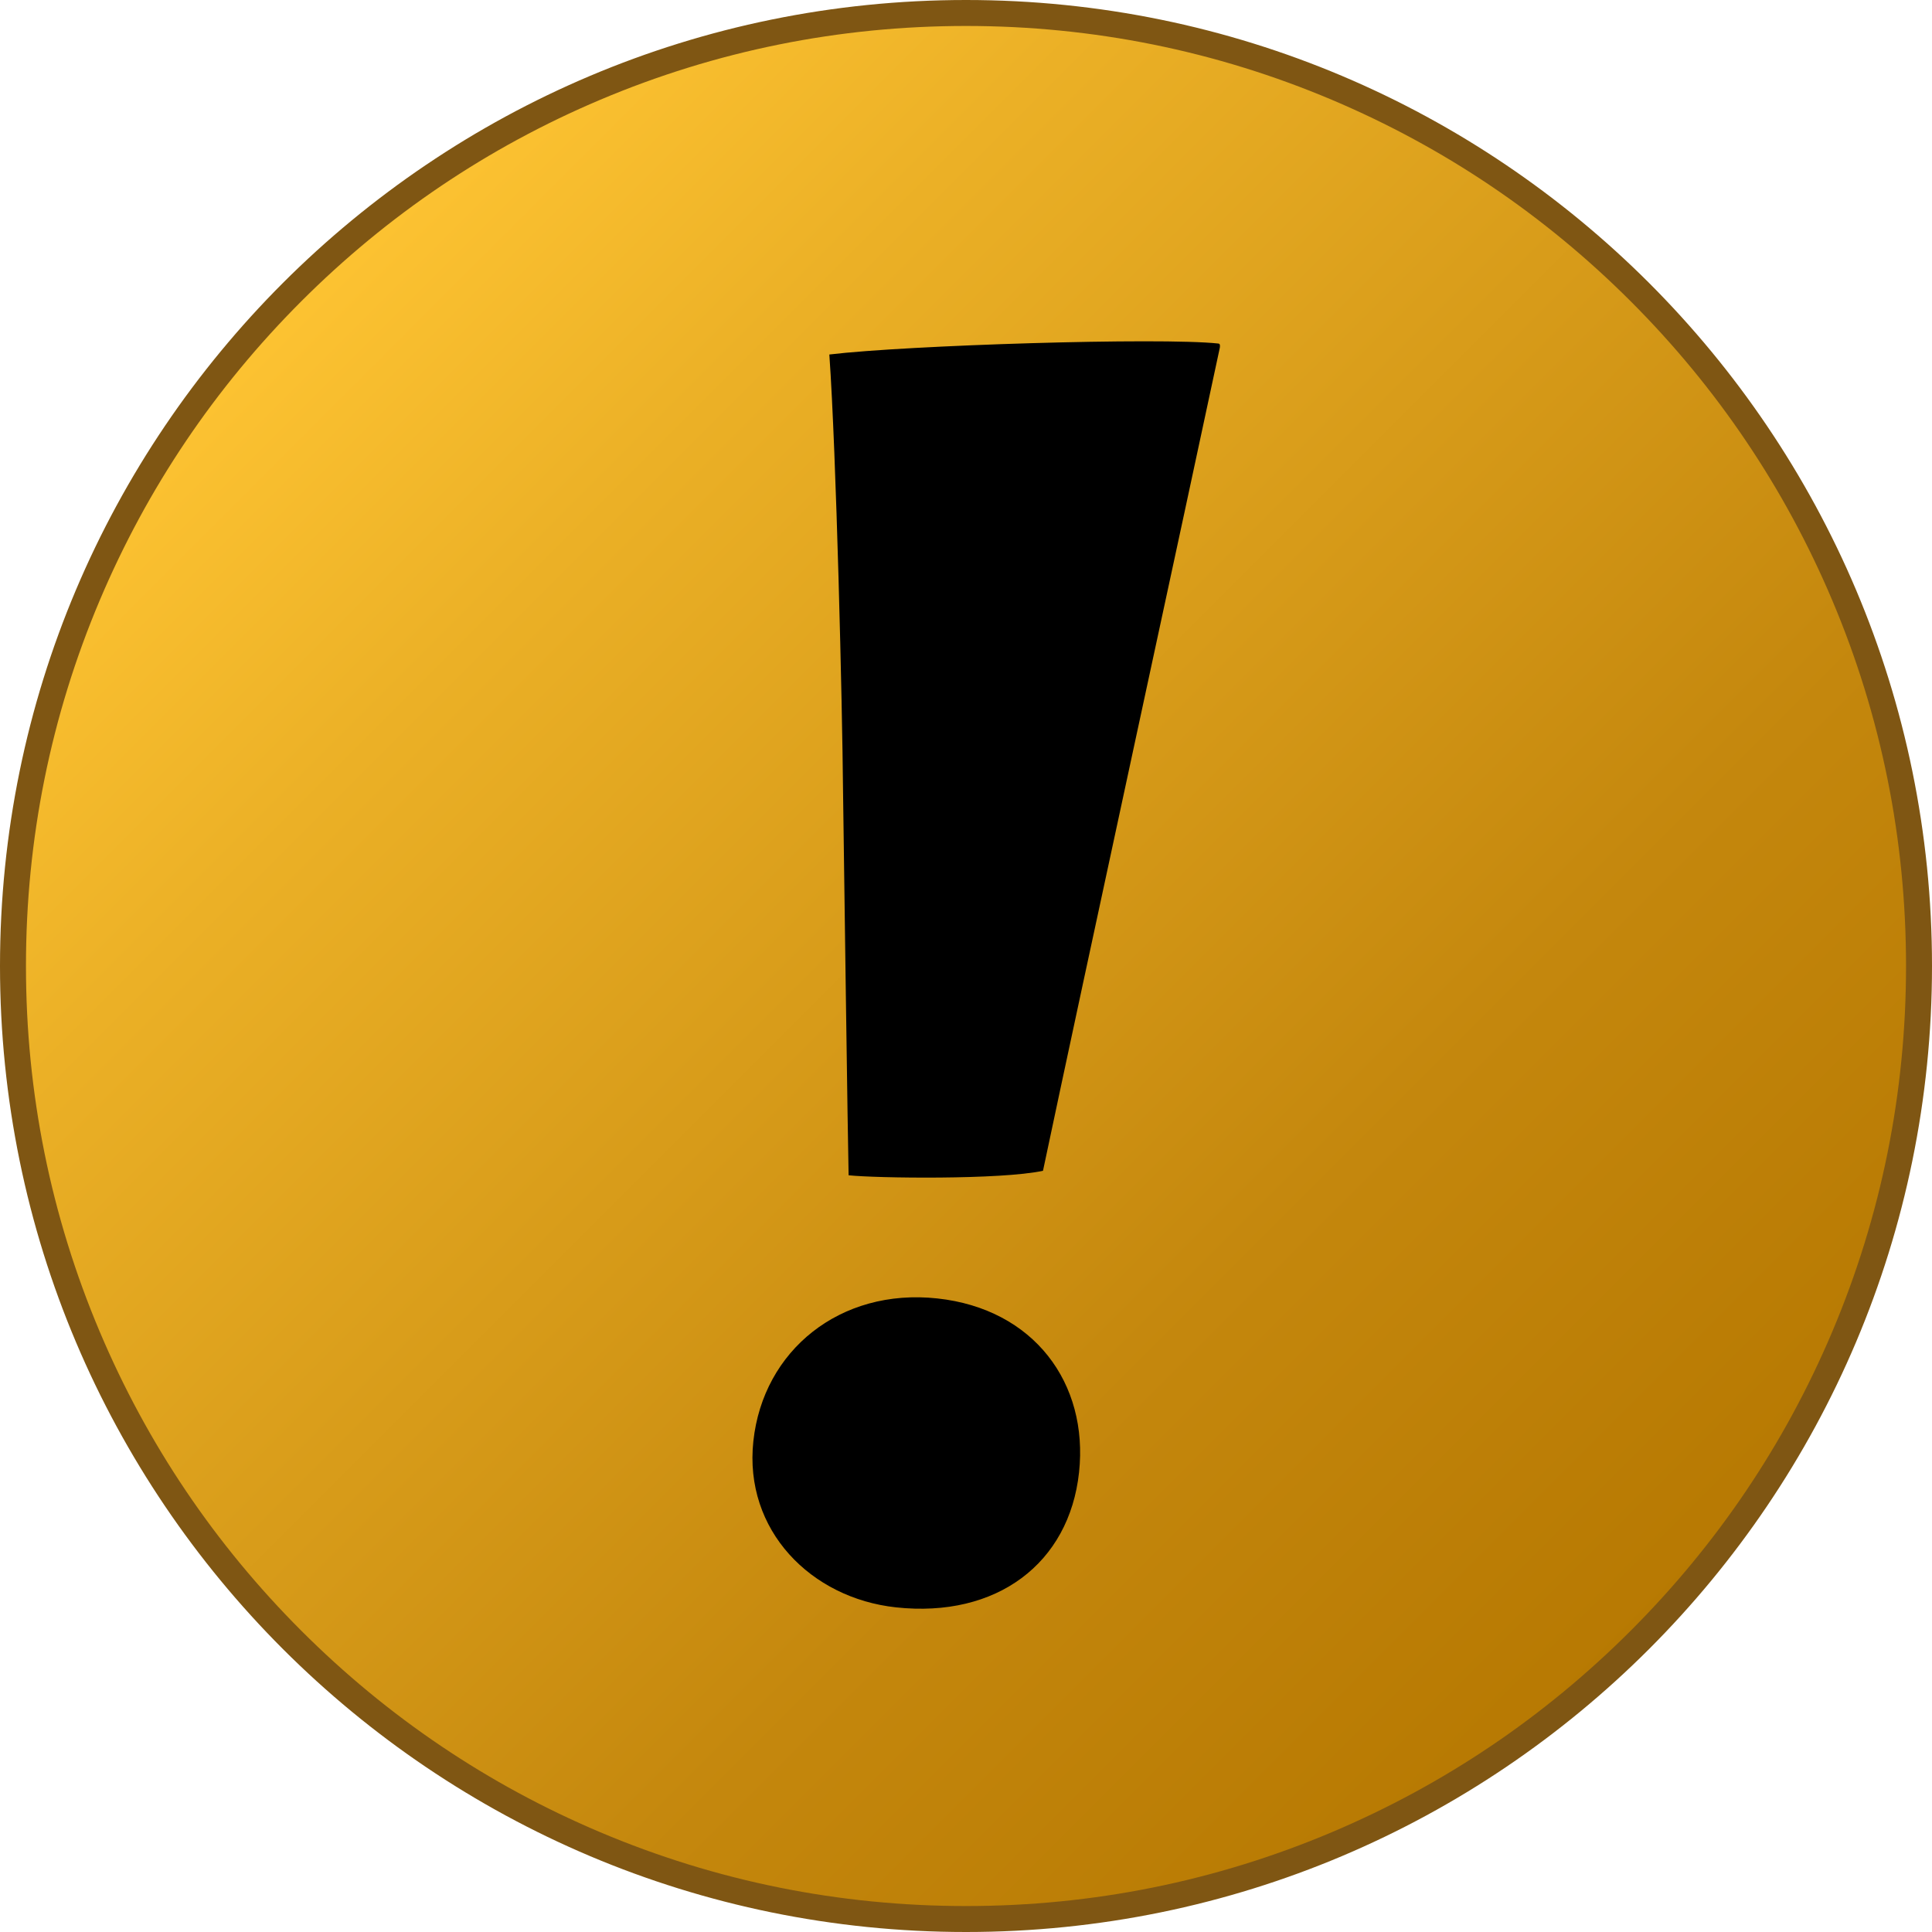
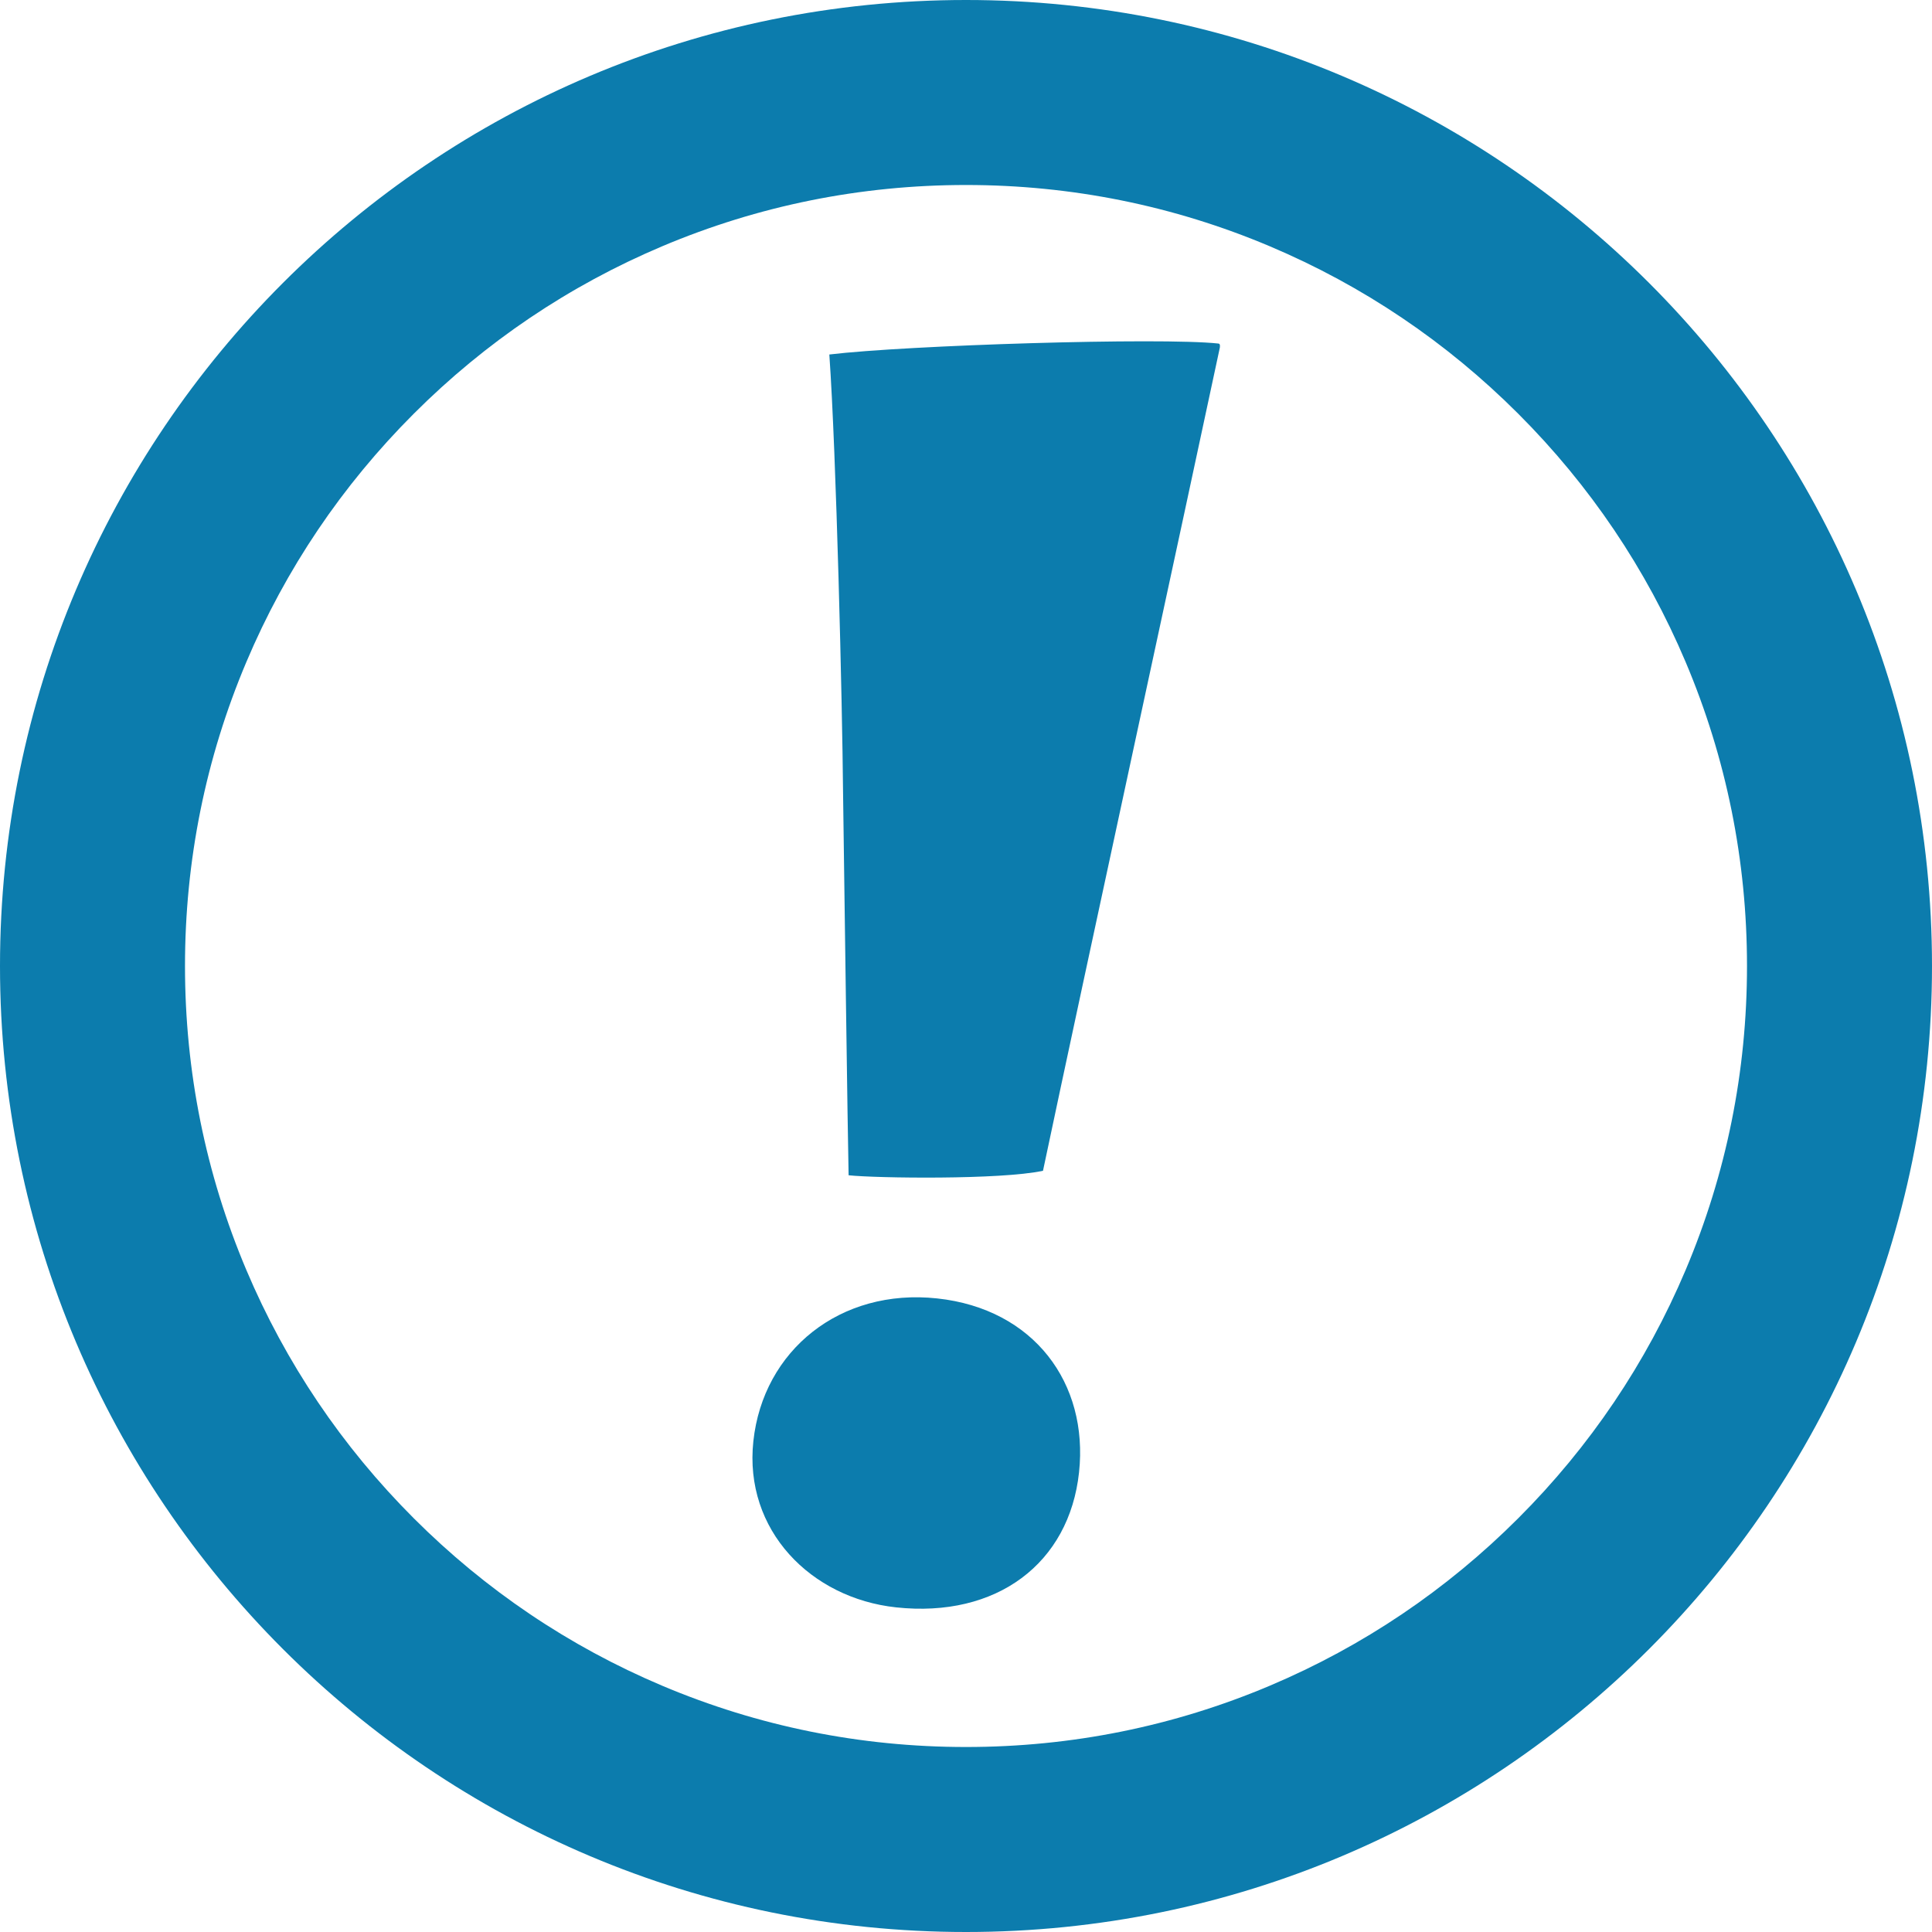
- <svg xmlns="http://www.w3.org/2000/svg" version="1.1" id="Ebene_1" x="0px" y="0px" width="595.28px" height="595.28px" viewBox="0 0 595.28 595.28" enable-background="new 0 0 595.28 595.28" xml:space="preserve">
+ <svg xmlns="http://www.w3.org/2000/svg" version="1.1" id="Ebene_1" x="0px" y="0px" width="595.279px" height="595.281px" viewBox="0 0 595.279 595.281" enable-background="new 0 0 595.279 595.281" xml:space="preserve">
  <g>
-     <linearGradient id="SVGID_1_" gradientUnits="userSpaceOnUse" x1="90.006" y1="90.006" x2="505.276" y2="505.276">
+     <linearGradient id="SVGID_1_" gradientUnits="userSpaceOnUse" x1="90.024" y1="504.37" x2="505.294" y2="89.1" gradientTransform="matrix(1 0 0 -1 -0.02 594.375)">
      <stop offset="0" style="stop-color:#FDC332" />
      <stop offset="0.198" style="stop-color:#EBB026" />
      <stop offset="0.717" style="stop-color:#C4870D" />
      <stop offset="1" style="stop-color:#B77902" />
    </linearGradient>
-     <path fill="url(#SVGID_1_)" d="M297.64,591.28c-78.434,0-152.174-30.544-207.635-86.005C34.544,449.813,4,376.074,4,297.64   S34.544,145.466,90.005,90.005C145.466,34.544,219.206,4,297.64,4s152.173,30.544,207.635,86.005   c55.461,55.461,86.005,129.201,86.005,207.635s-30.544,152.173-86.005,207.635C449.813,560.736,376.074,591.28,297.64,591.28z" />
-     <path fill="#7F5613" d="M297.64,8c39.105,0,77.036,7.657,112.739,22.758c34.489,14.588,65.465,35.473,92.067,62.076   s47.488,57.579,62.076,92.068c15.101,35.703,22.758,73.634,22.758,112.739s-7.657,77.036-22.758,112.739   c-14.588,34.489-35.474,65.465-62.076,92.067s-57.578,47.488-92.067,62.076c-35.703,15.101-73.634,22.758-112.739,22.758   c-39.104,0-77.036-7.657-112.739-22.758c-34.489-14.588-65.465-35.474-92.068-62.076s-47.488-57.578-62.076-92.067   C15.657,374.676,8,336.745,8,297.64s7.657-77.036,22.758-112.739c14.588-34.489,35.473-65.465,62.076-92.068   s57.579-47.488,92.068-62.076C220.604,15.657,258.536,8,297.64,8 M297.64,0C133.258,0,0,133.258,0,297.64   s133.258,297.64,297.64,297.64s297.64-133.258,297.64-297.64S462.022,0,297.64,0L297.64,0z" />
+     <path display="none" fill="url(#SVGID_1_)" d="M297.64,591.281c-78.434,0-152.174-30.545-207.635-86.006S4,376.074,4,297.64   c0-78.434,30.544-152.174,86.005-207.635S219.206,4,297.64,4s152.173,30.544,207.635,86.005   c55.461,55.461,86.005,129.201,86.005,207.635c0,78.434-30.544,152.174-86.005,207.635   C449.813,560.736,376.073,591.281,297.64,591.281z" />
+     <path fill="#0C7CAD" d="M297.64,0C133.258,0,0,133.258,0,297.64c0,164.383,133.258,297.641,297.64,297.641   S595.28,462.023,595.28,297.64C595.28,133.258,462.022,0,297.64,0z M467.797,467.798c-22.101,22.102-47.837,39.454-76.49,51.574   c-29.663,12.547-61.179,18.908-93.667,18.908s-64.003-6.361-93.667-18.908c-28.654-12.12-54.39-29.473-76.492-51.574   c-22.103-22.101-39.455-47.837-51.575-76.49C63.362,361.643,57,330.129,57,297.64s6.362-64.003,18.908-93.667   c12.12-28.654,29.472-54.39,51.574-76.492c22.103-22.102,47.838-39.454,76.492-51.575C233.636,63.362,265.152,57,297.64,57   s64.004,6.362,93.667,18.908c28.653,12.121,54.39,29.472,76.49,51.574c22.103,22.103,39.454,47.838,51.574,76.492   c12.547,29.664,18.908,61.178,18.908,93.667c0,32.488-6.361,64.003-18.908,93.667C507.251,419.961,489.9,445.698,467.797,467.798z" />
  </g>
  <g>
-     <path d="M332.471,453.656c-3.021,28.038-25.362,44.941-56.382,41.599c-26.249-2.828-46.924-23.765-43.967-51.205   c3.021-28.04,26.812-47.201,56.639-43.986C318.588,403.278,335.428,426.215,332.471,453.656z M375.852,107.105   c-9.787,46.017-42.158,195.209-54.488,253.625c-12.978,2.826-51.543,2.291-59.895,1.391c-0.229-9.077-1.452-98.523-1.717-118.467   c-0.219-25.974-2.067-104.021-4.221-134.428c23.844-2.861,101.957-5.307,119.854-3.378   C375.979,105.912,375.915,106.509,375.852,107.105z" />
+     <path fill="#0C7CAD" d="M332.471,453.656c-3.021,28.039-25.362,44.941-56.382,41.6c-26.249-2.828-46.924-23.766-43.967-51.205   c3.021-28.041,26.812-47.201,56.639-43.986C318.588,403.278,335.428,426.214,332.471,453.656z M375.852,107.105   c-9.787,46.017-42.158,195.209-54.488,253.625c-12.978,2.826-51.543,2.291-59.895,1.391c-0.229-9.076-1.452-98.522-1.717-118.467   c-0.219-25.974-2.067-104.021-4.222-134.428c23.845-2.861,101.957-5.307,119.854-3.378   C375.979,105.912,375.914,106.509,375.852,107.105z" />
  </g>
</svg>
